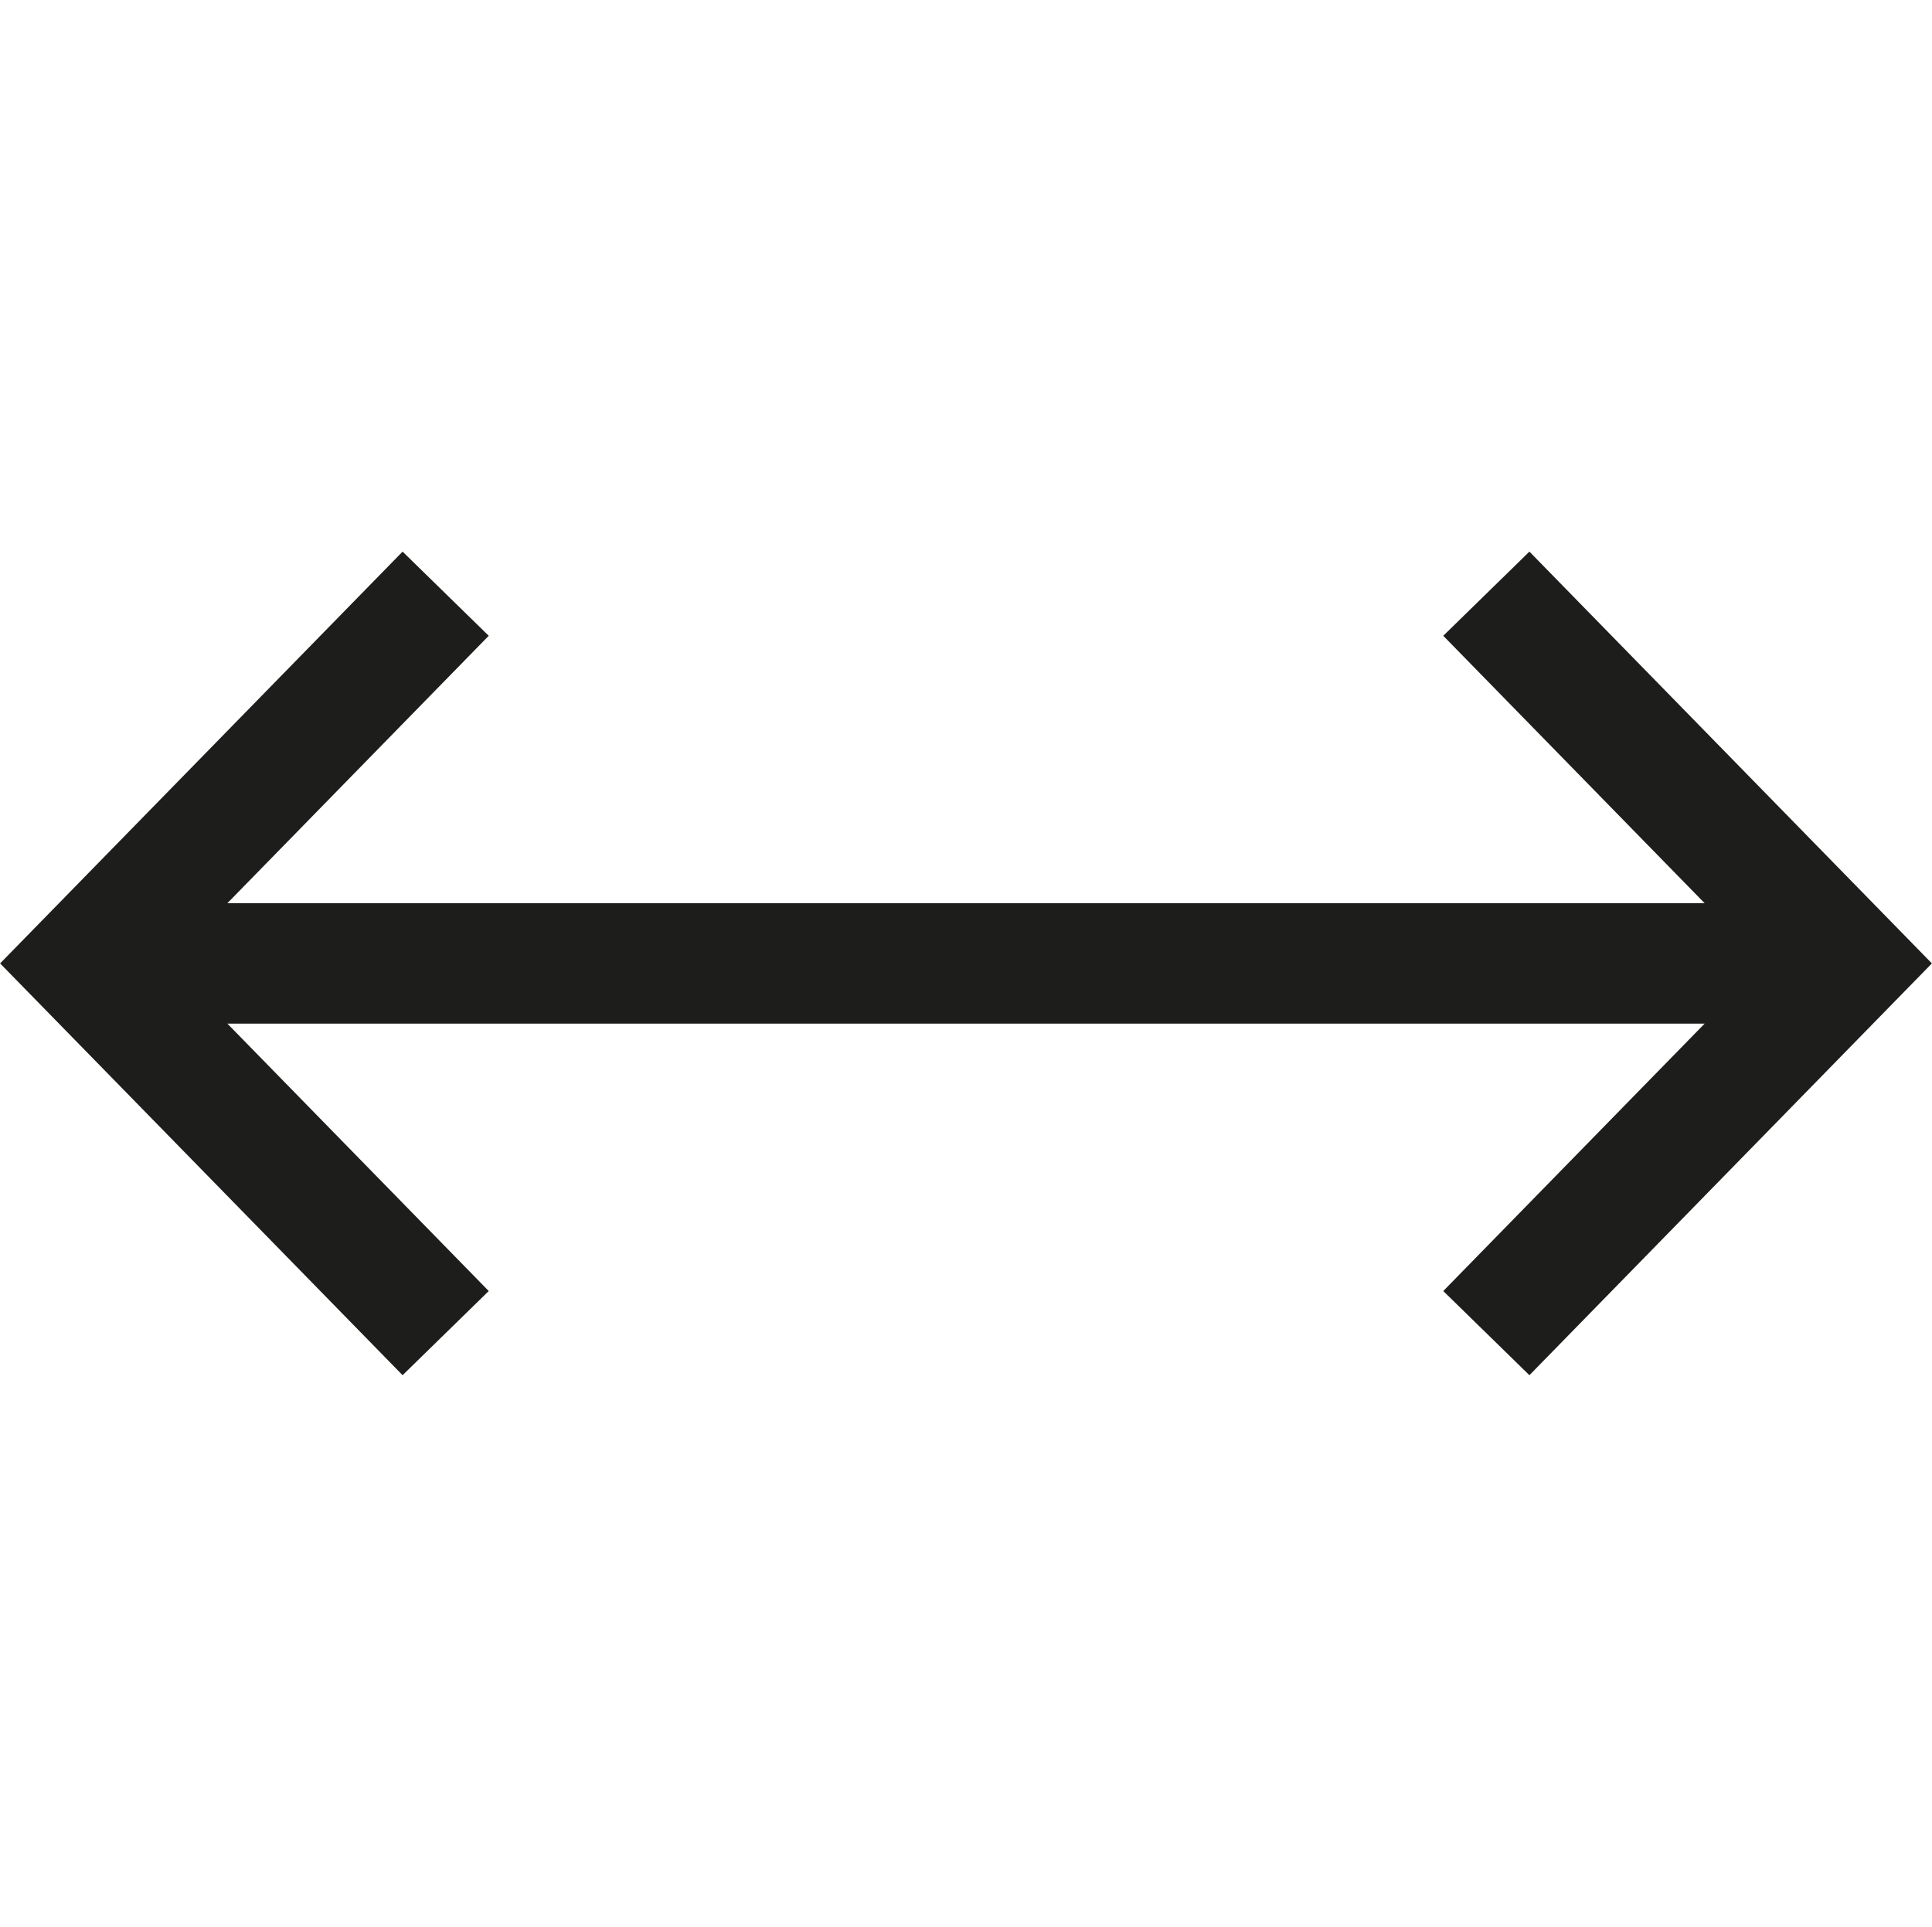
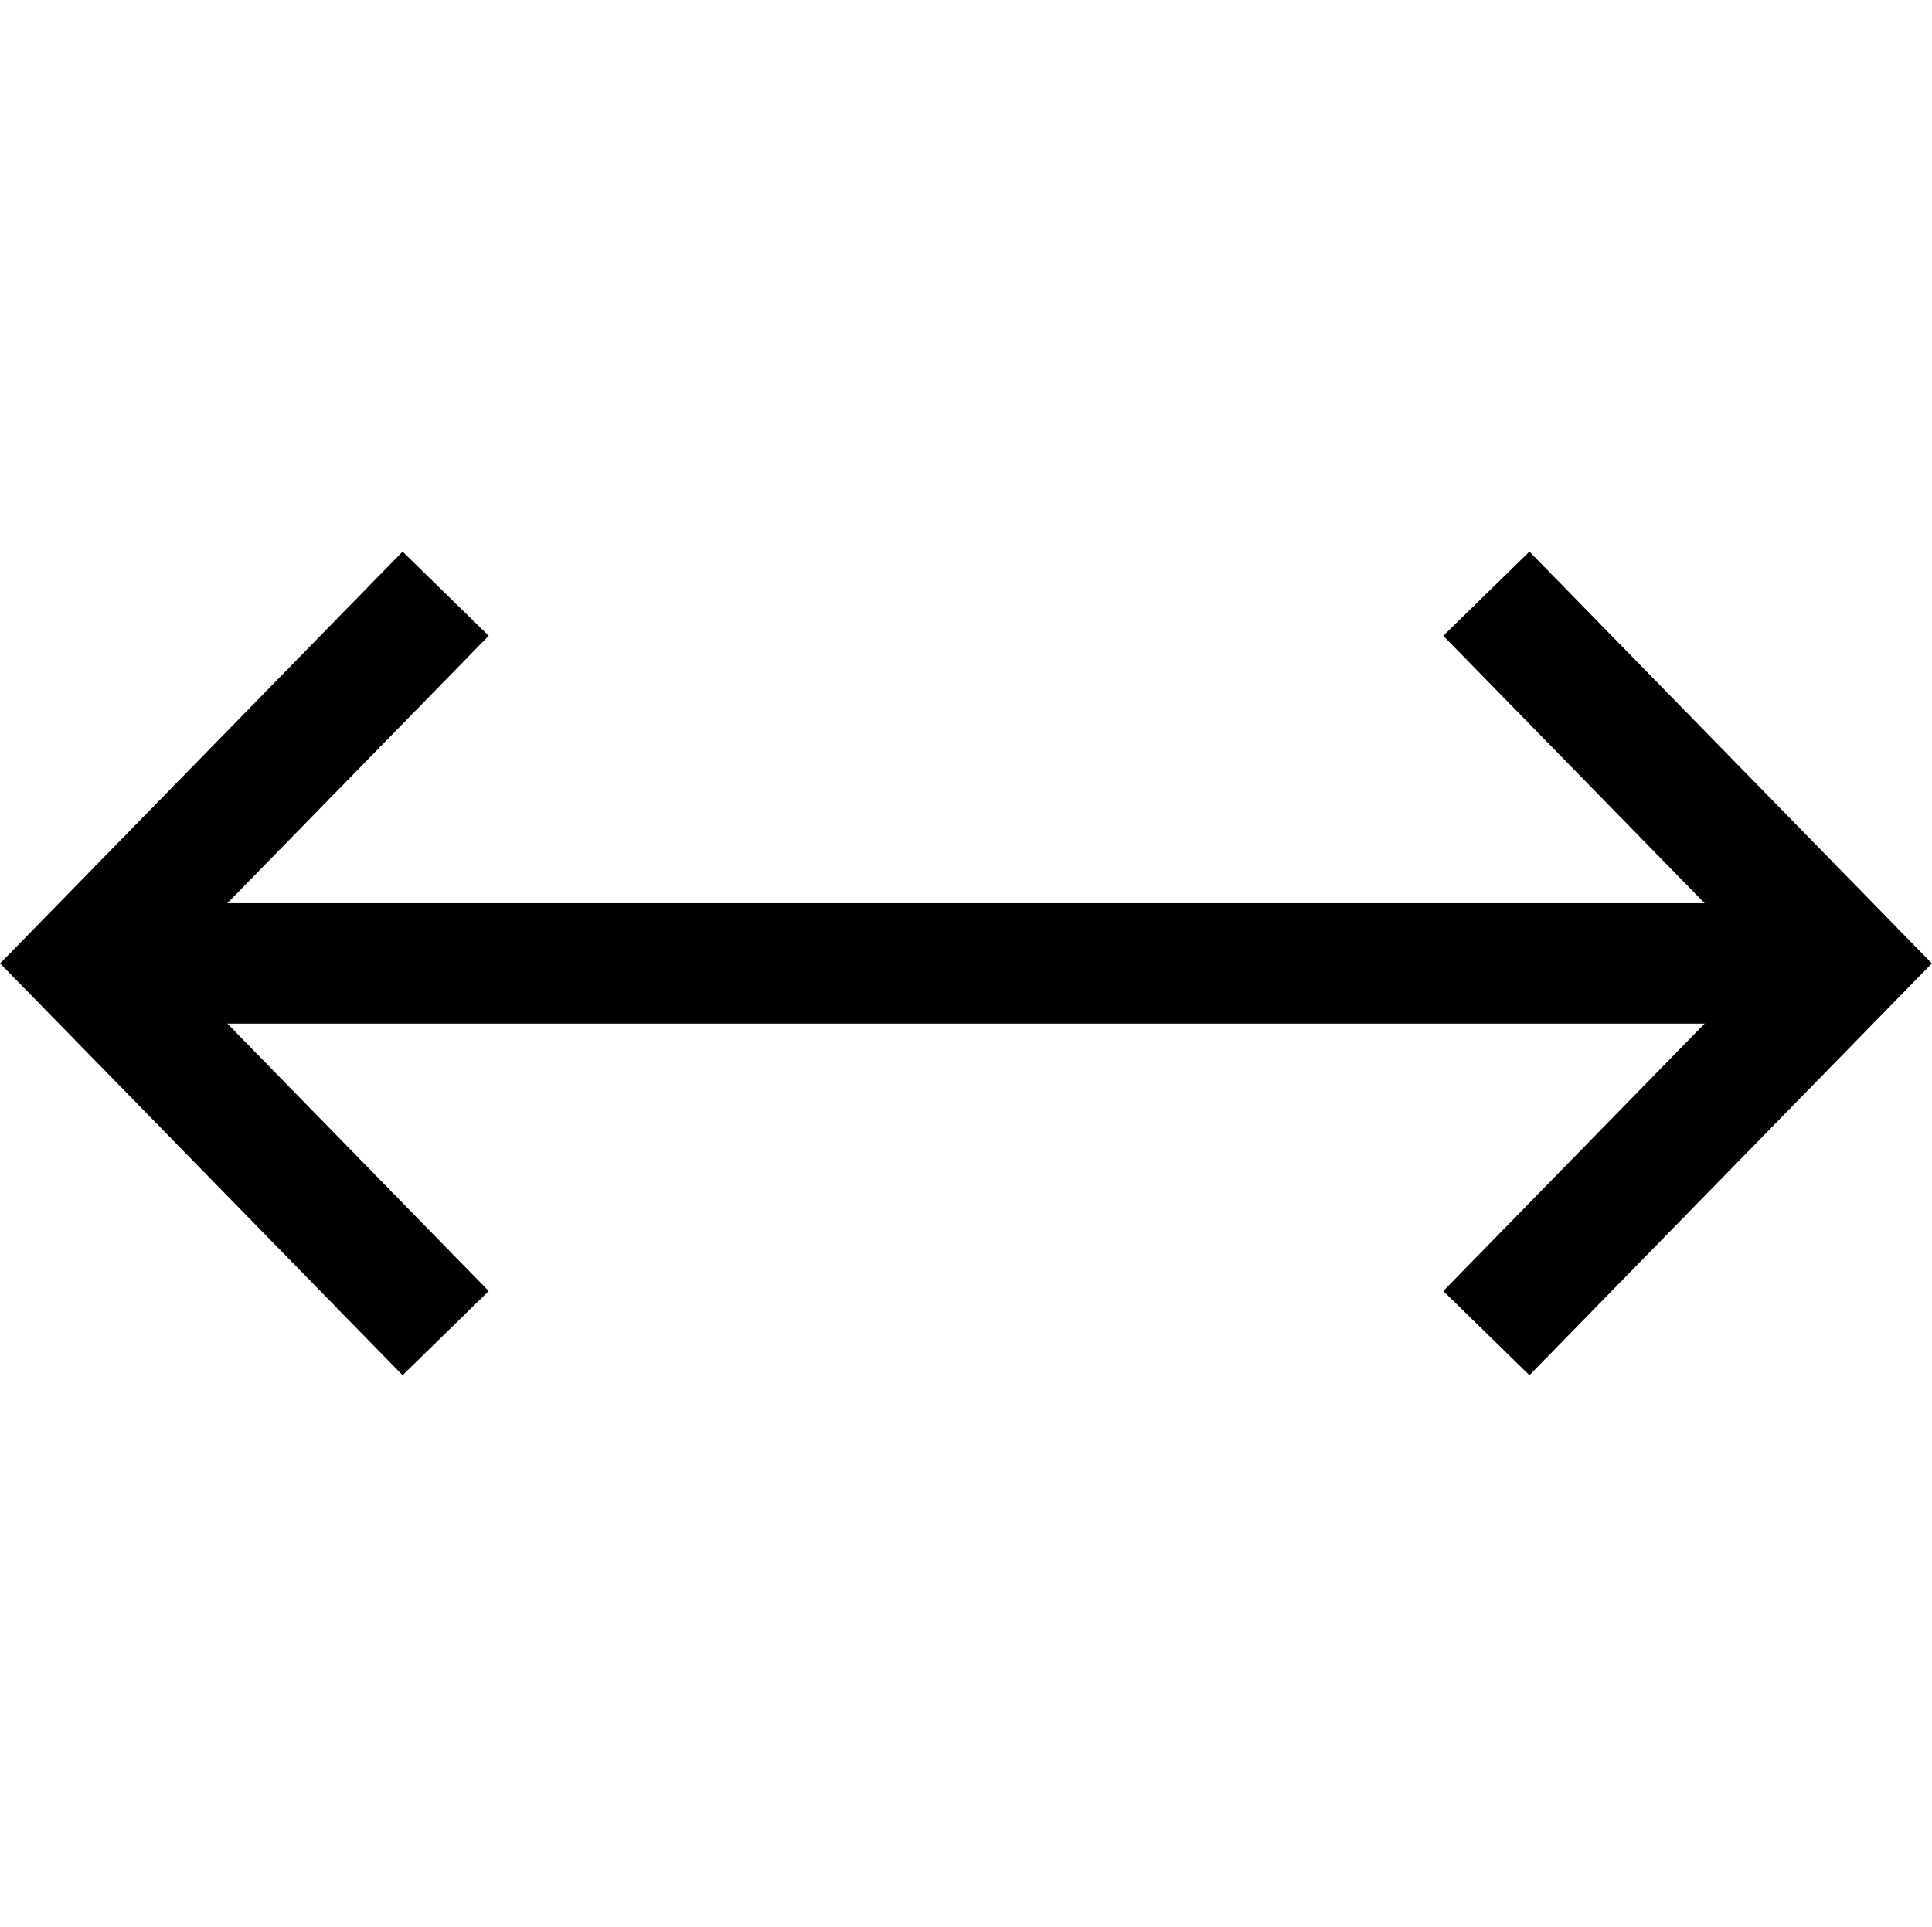
<svg xmlns="http://www.w3.org/2000/svg" viewBox="0 0 32.08 32">
  <defs>
-     <style>.cls-1,.cls-2{fill:none;}.cls-2{stroke:#1d1d1b;stroke-miterlimit:10;stroke-width:2px;}</style>
+     <style>.cls-1,.cls-2{fill:none;}.cls-2{stroke:#000;stroke-miterlimit:10;stroke-width:2px;}</style>
  </defs>
  <g id="Ebene_10" data-name="Ebene 10">
    <rect class="cls-1" x="0.04" width="32" height="32" />
  </g>
  <g id="Arrow">
    <line class="cls-2" x1="30.04" y1="16" x2="2.04" y2="16" />
    <polyline class="cls-2" points="7.4 22.14 1.4 16 7.4 9.86" />
    <polyline class="cls-2" points="24.68 9.86 30.68 16 24.68 22.14" />
  </g>
</svg>
